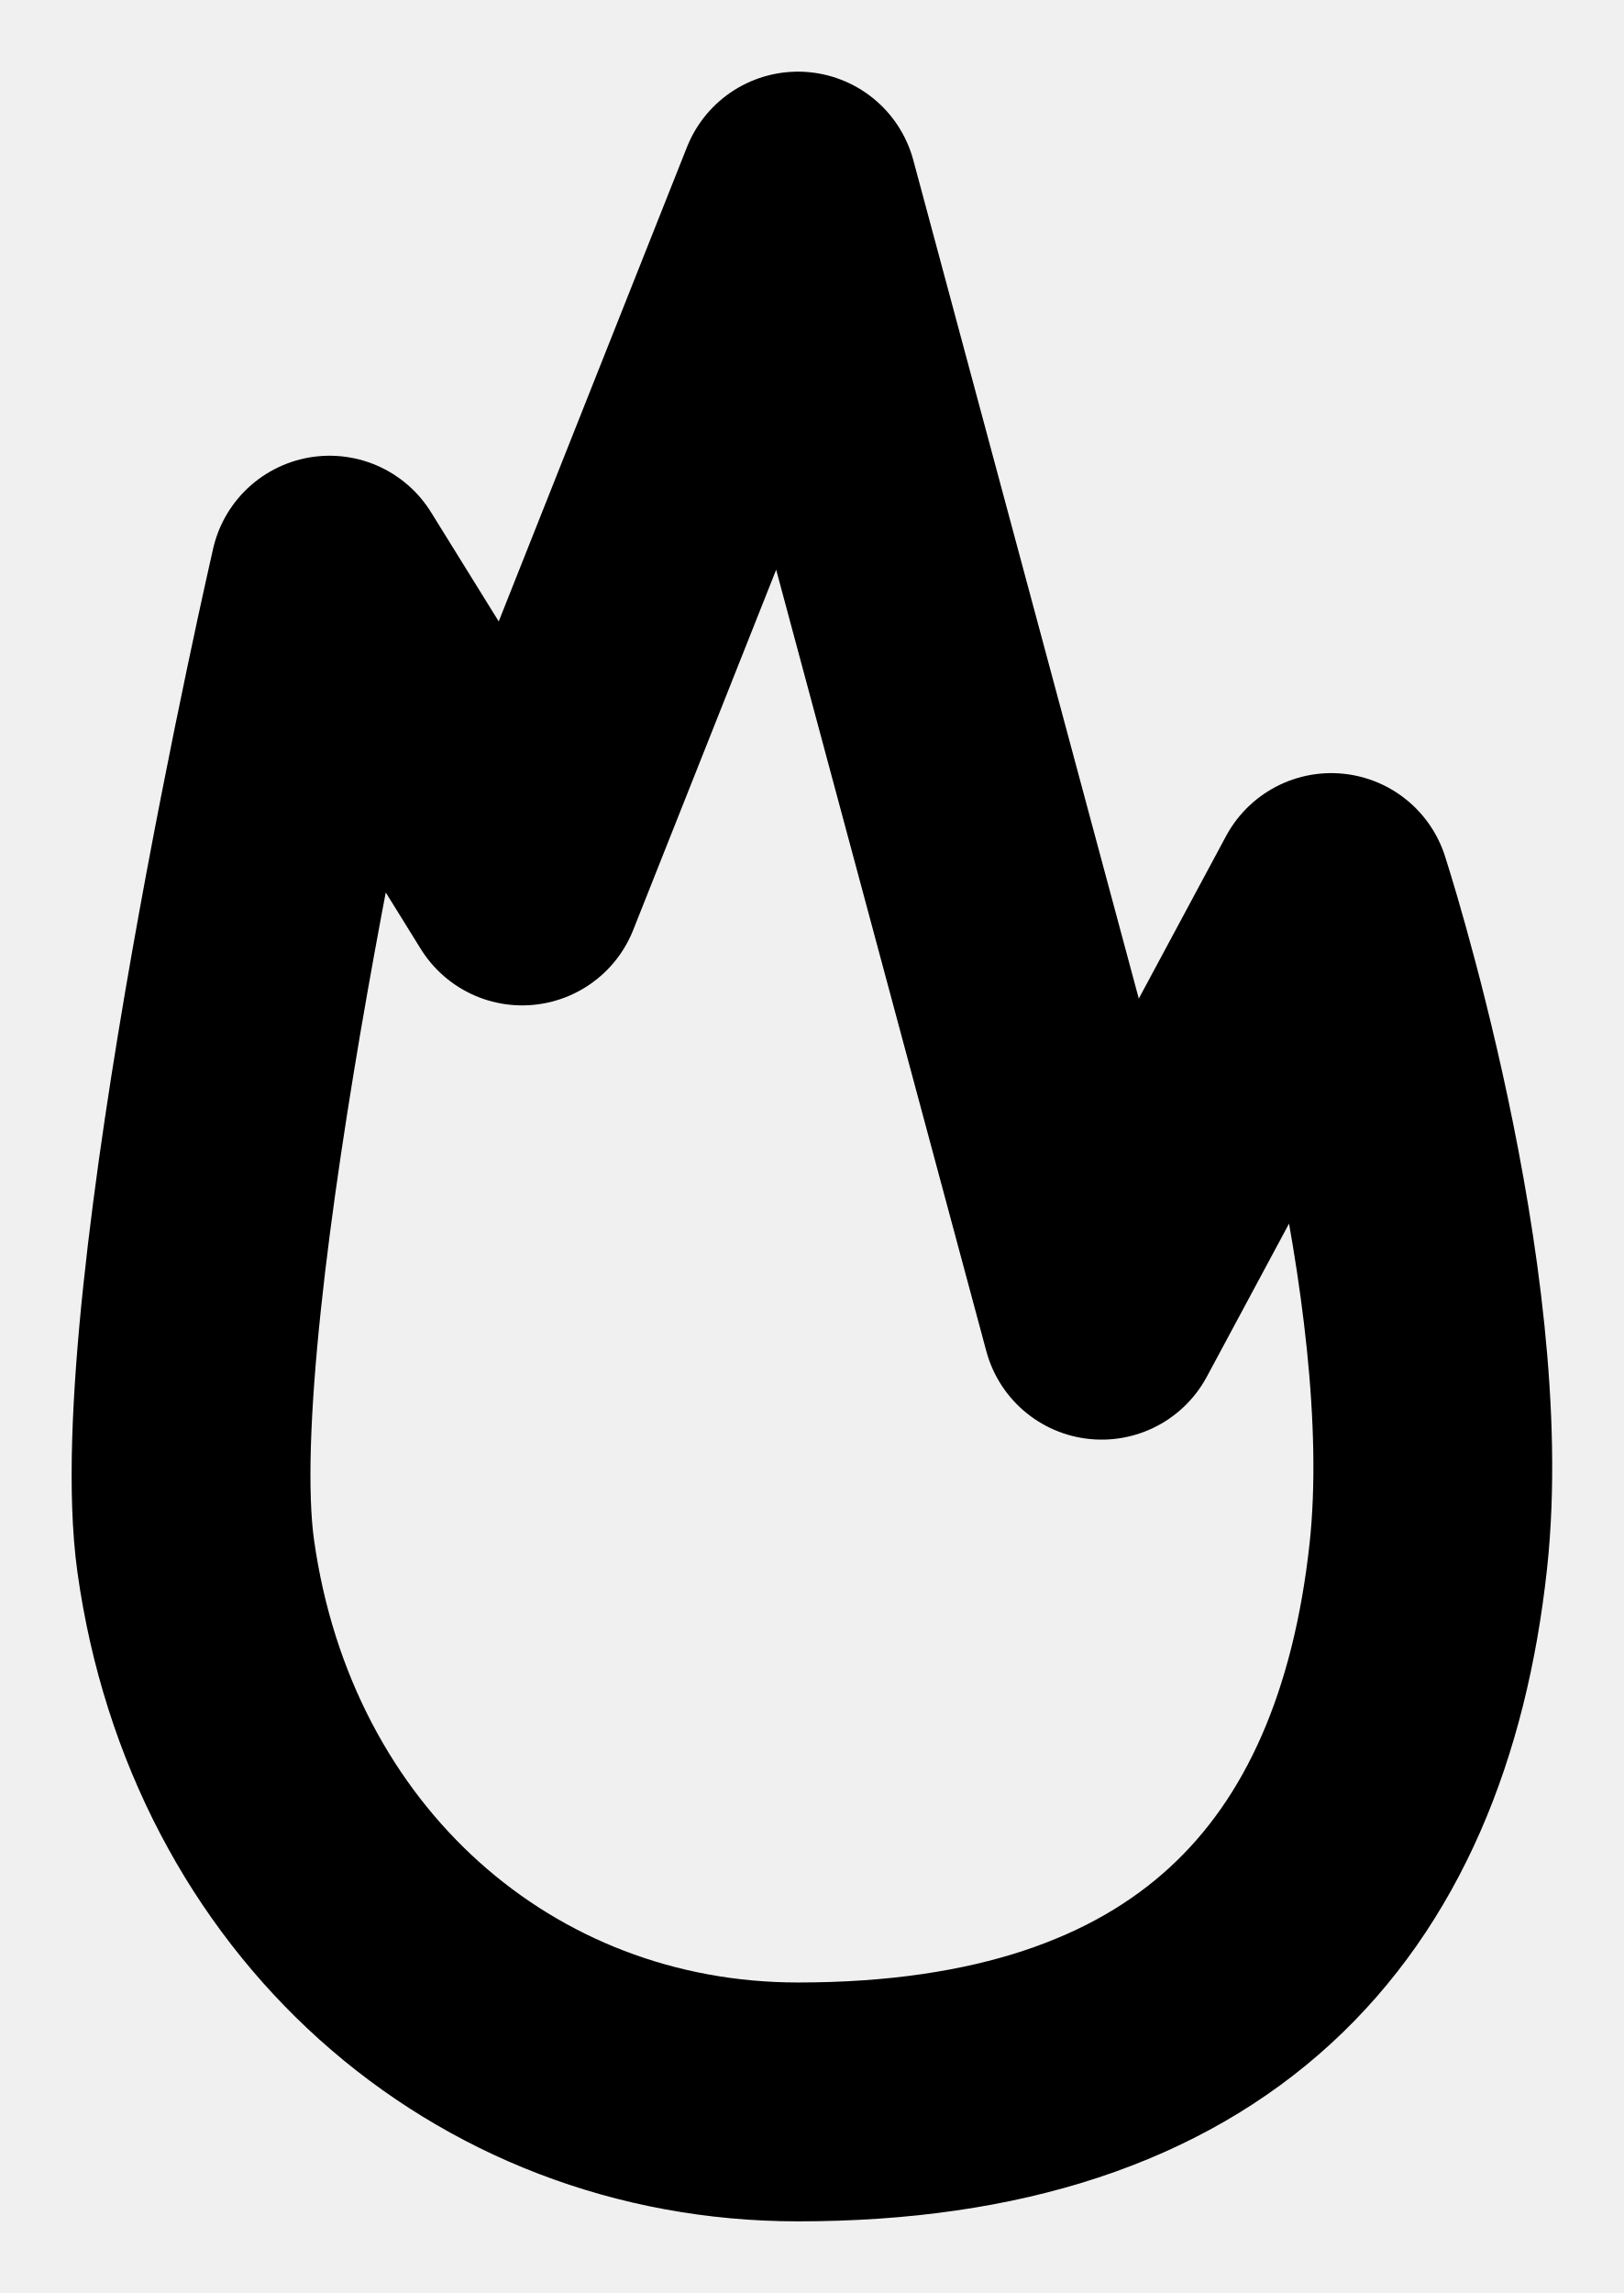
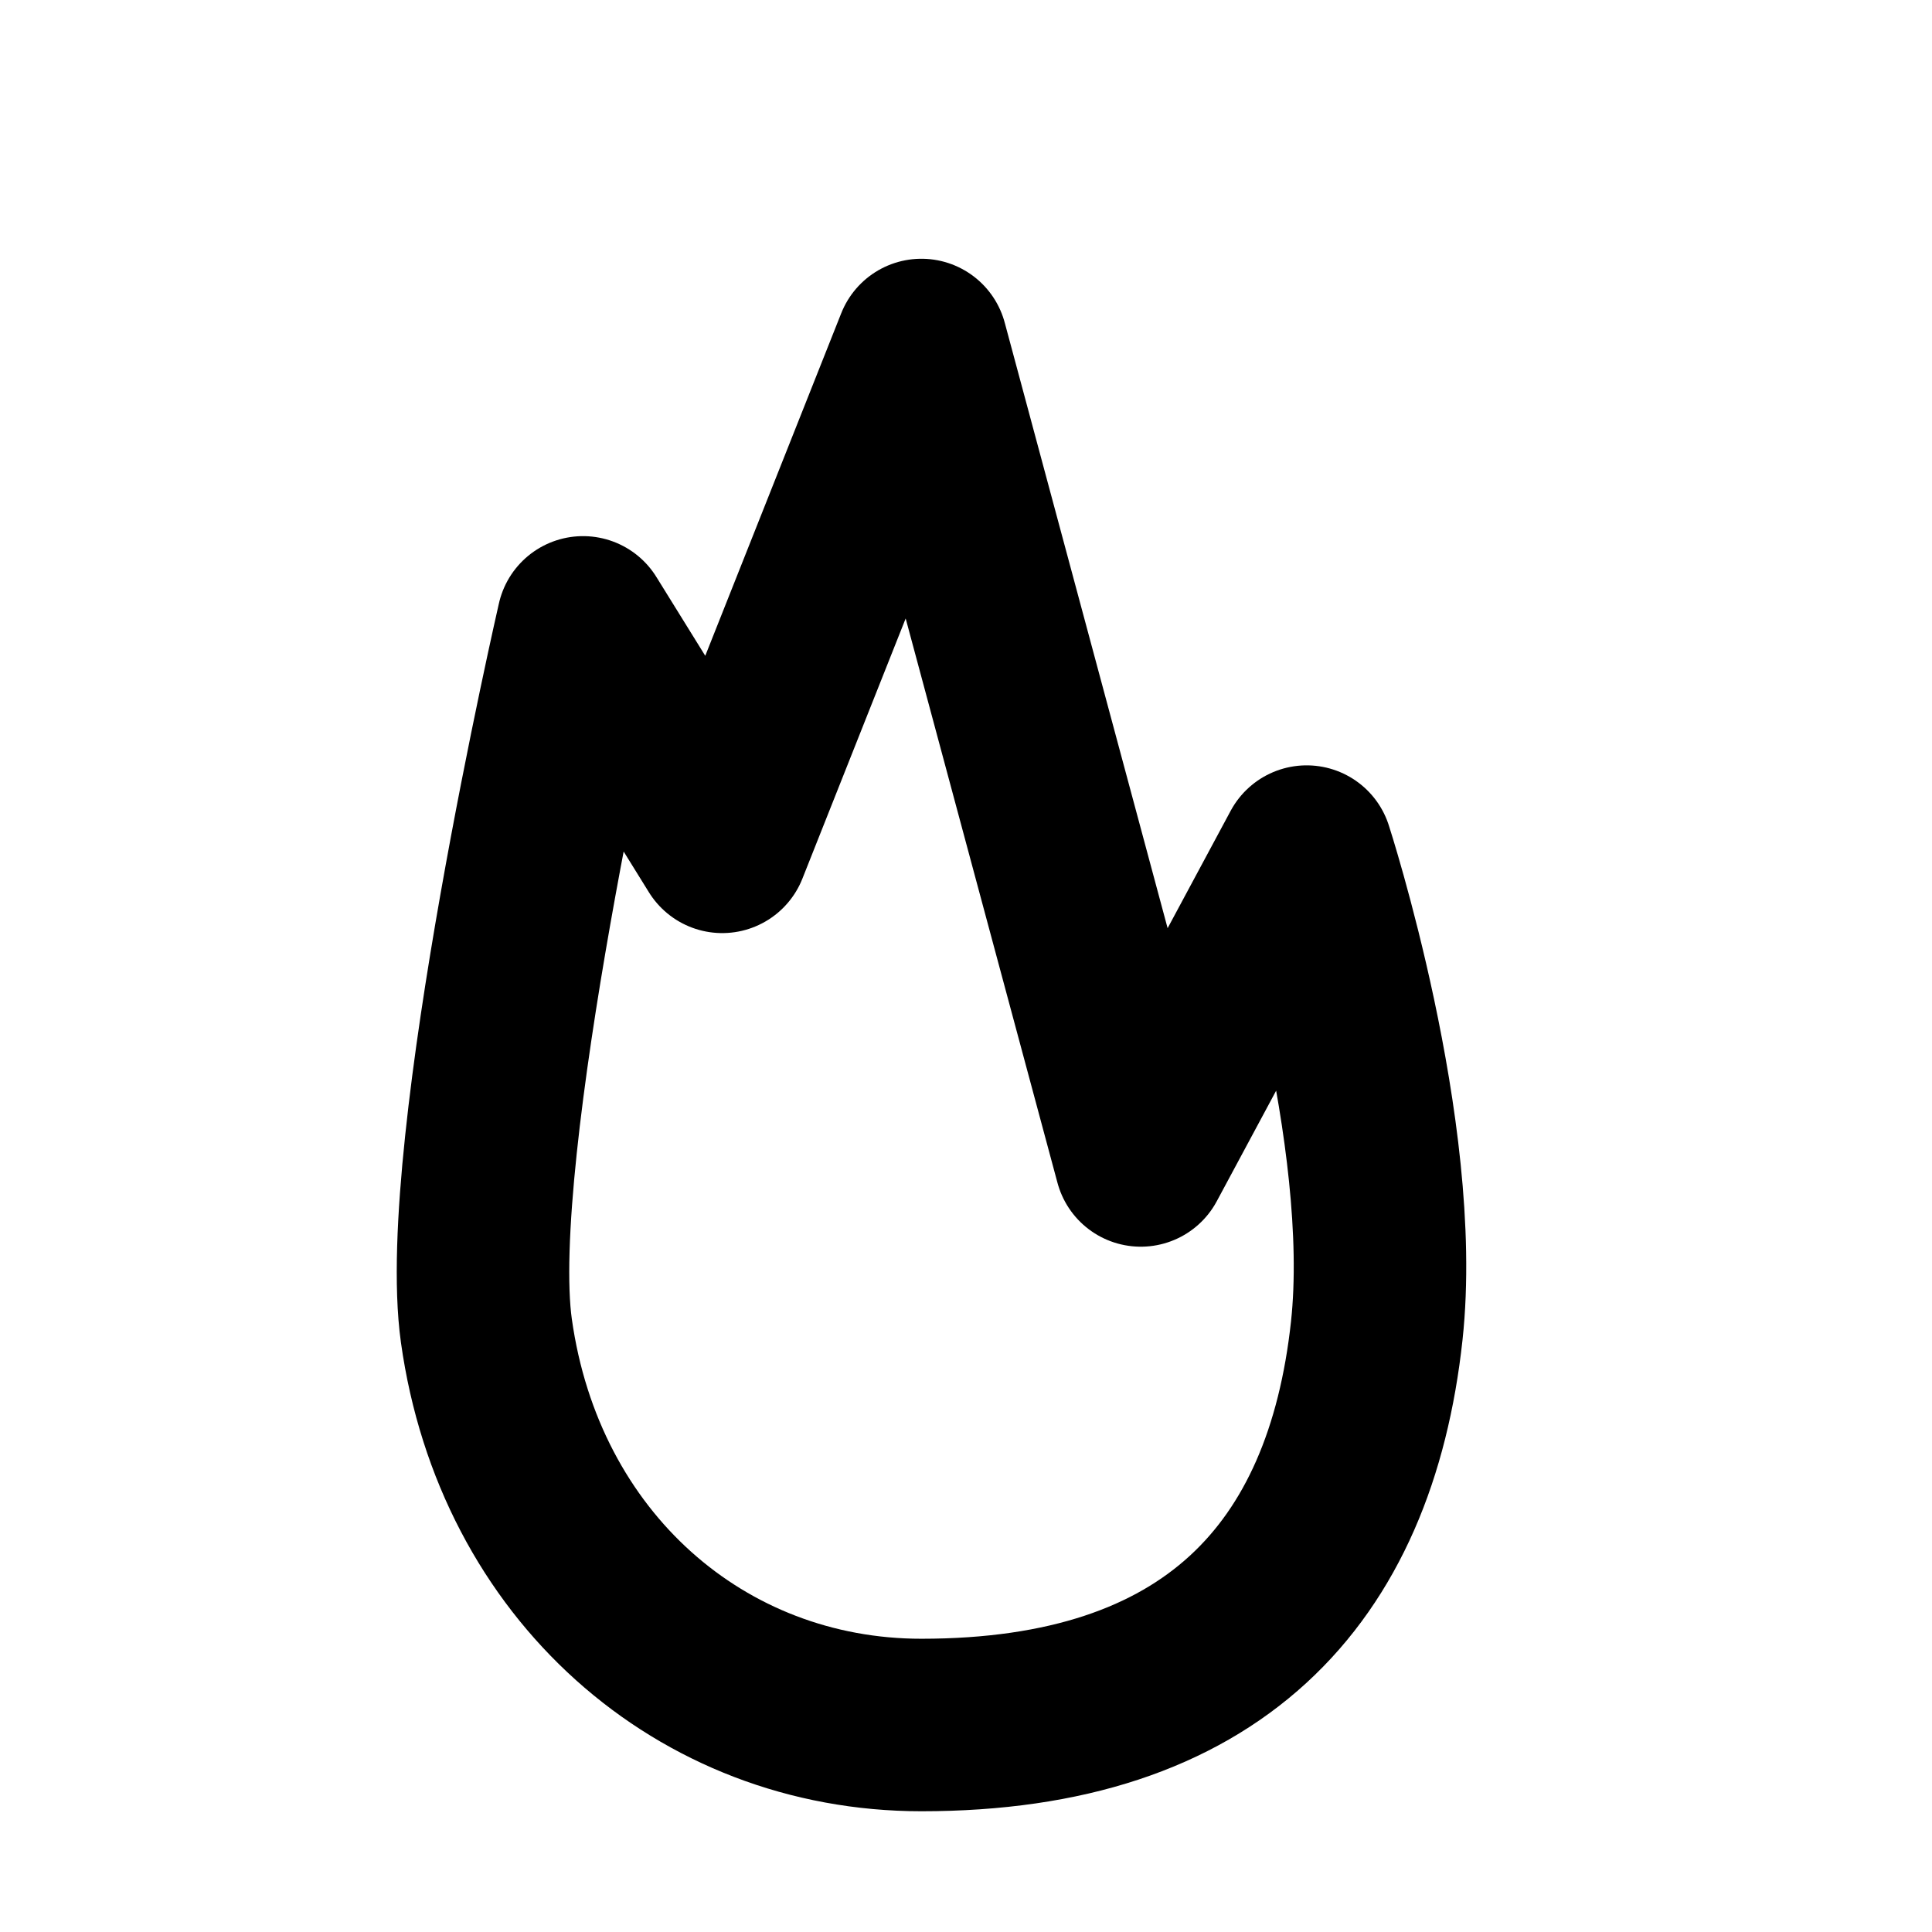
- <svg xmlns="http://www.w3.org/2000/svg" width="17" height="24" viewBox="0 0 17 24" fill="none">
-   <path d="M2.049 16.286C2.525 19.689 5.158 22 8.354 22C12.563 22 14.569 19.823 14.953 16.286C15.263 13.429 13.937 9.342 13.937 9.342L11.533 13.818L8.354 2L5.467 9.273L3.45 6.02C3.45 6.02 1.687 13.692 2.049 16.286Z" stroke="black" stroke-width="2.5" stroke-linecap="round" stroke-linejoin="round" />
+ <svg xmlns="http://www.w3.org/2000/svg" width="28" height="28" viewBox="0 0 28 28" fill="none">
+   <rect width="28" height="28" fill="white" />
+   <path d="M7.049 19.286C7.525 22.689 10.158 25 13.354 25C17.563 25 19.569 22.823 19.953 19.286C20.263 16.429 18.937 12.342 18.937 12.342L16.533 16.818L13.354 5L10.467 12.273L8.45 9.02C8.45 9.02 6.687 16.692 7.049 19.286Z" stroke="black" stroke-width="2.5" stroke-linecap="round" stroke-linejoin="round" />
</svg>
